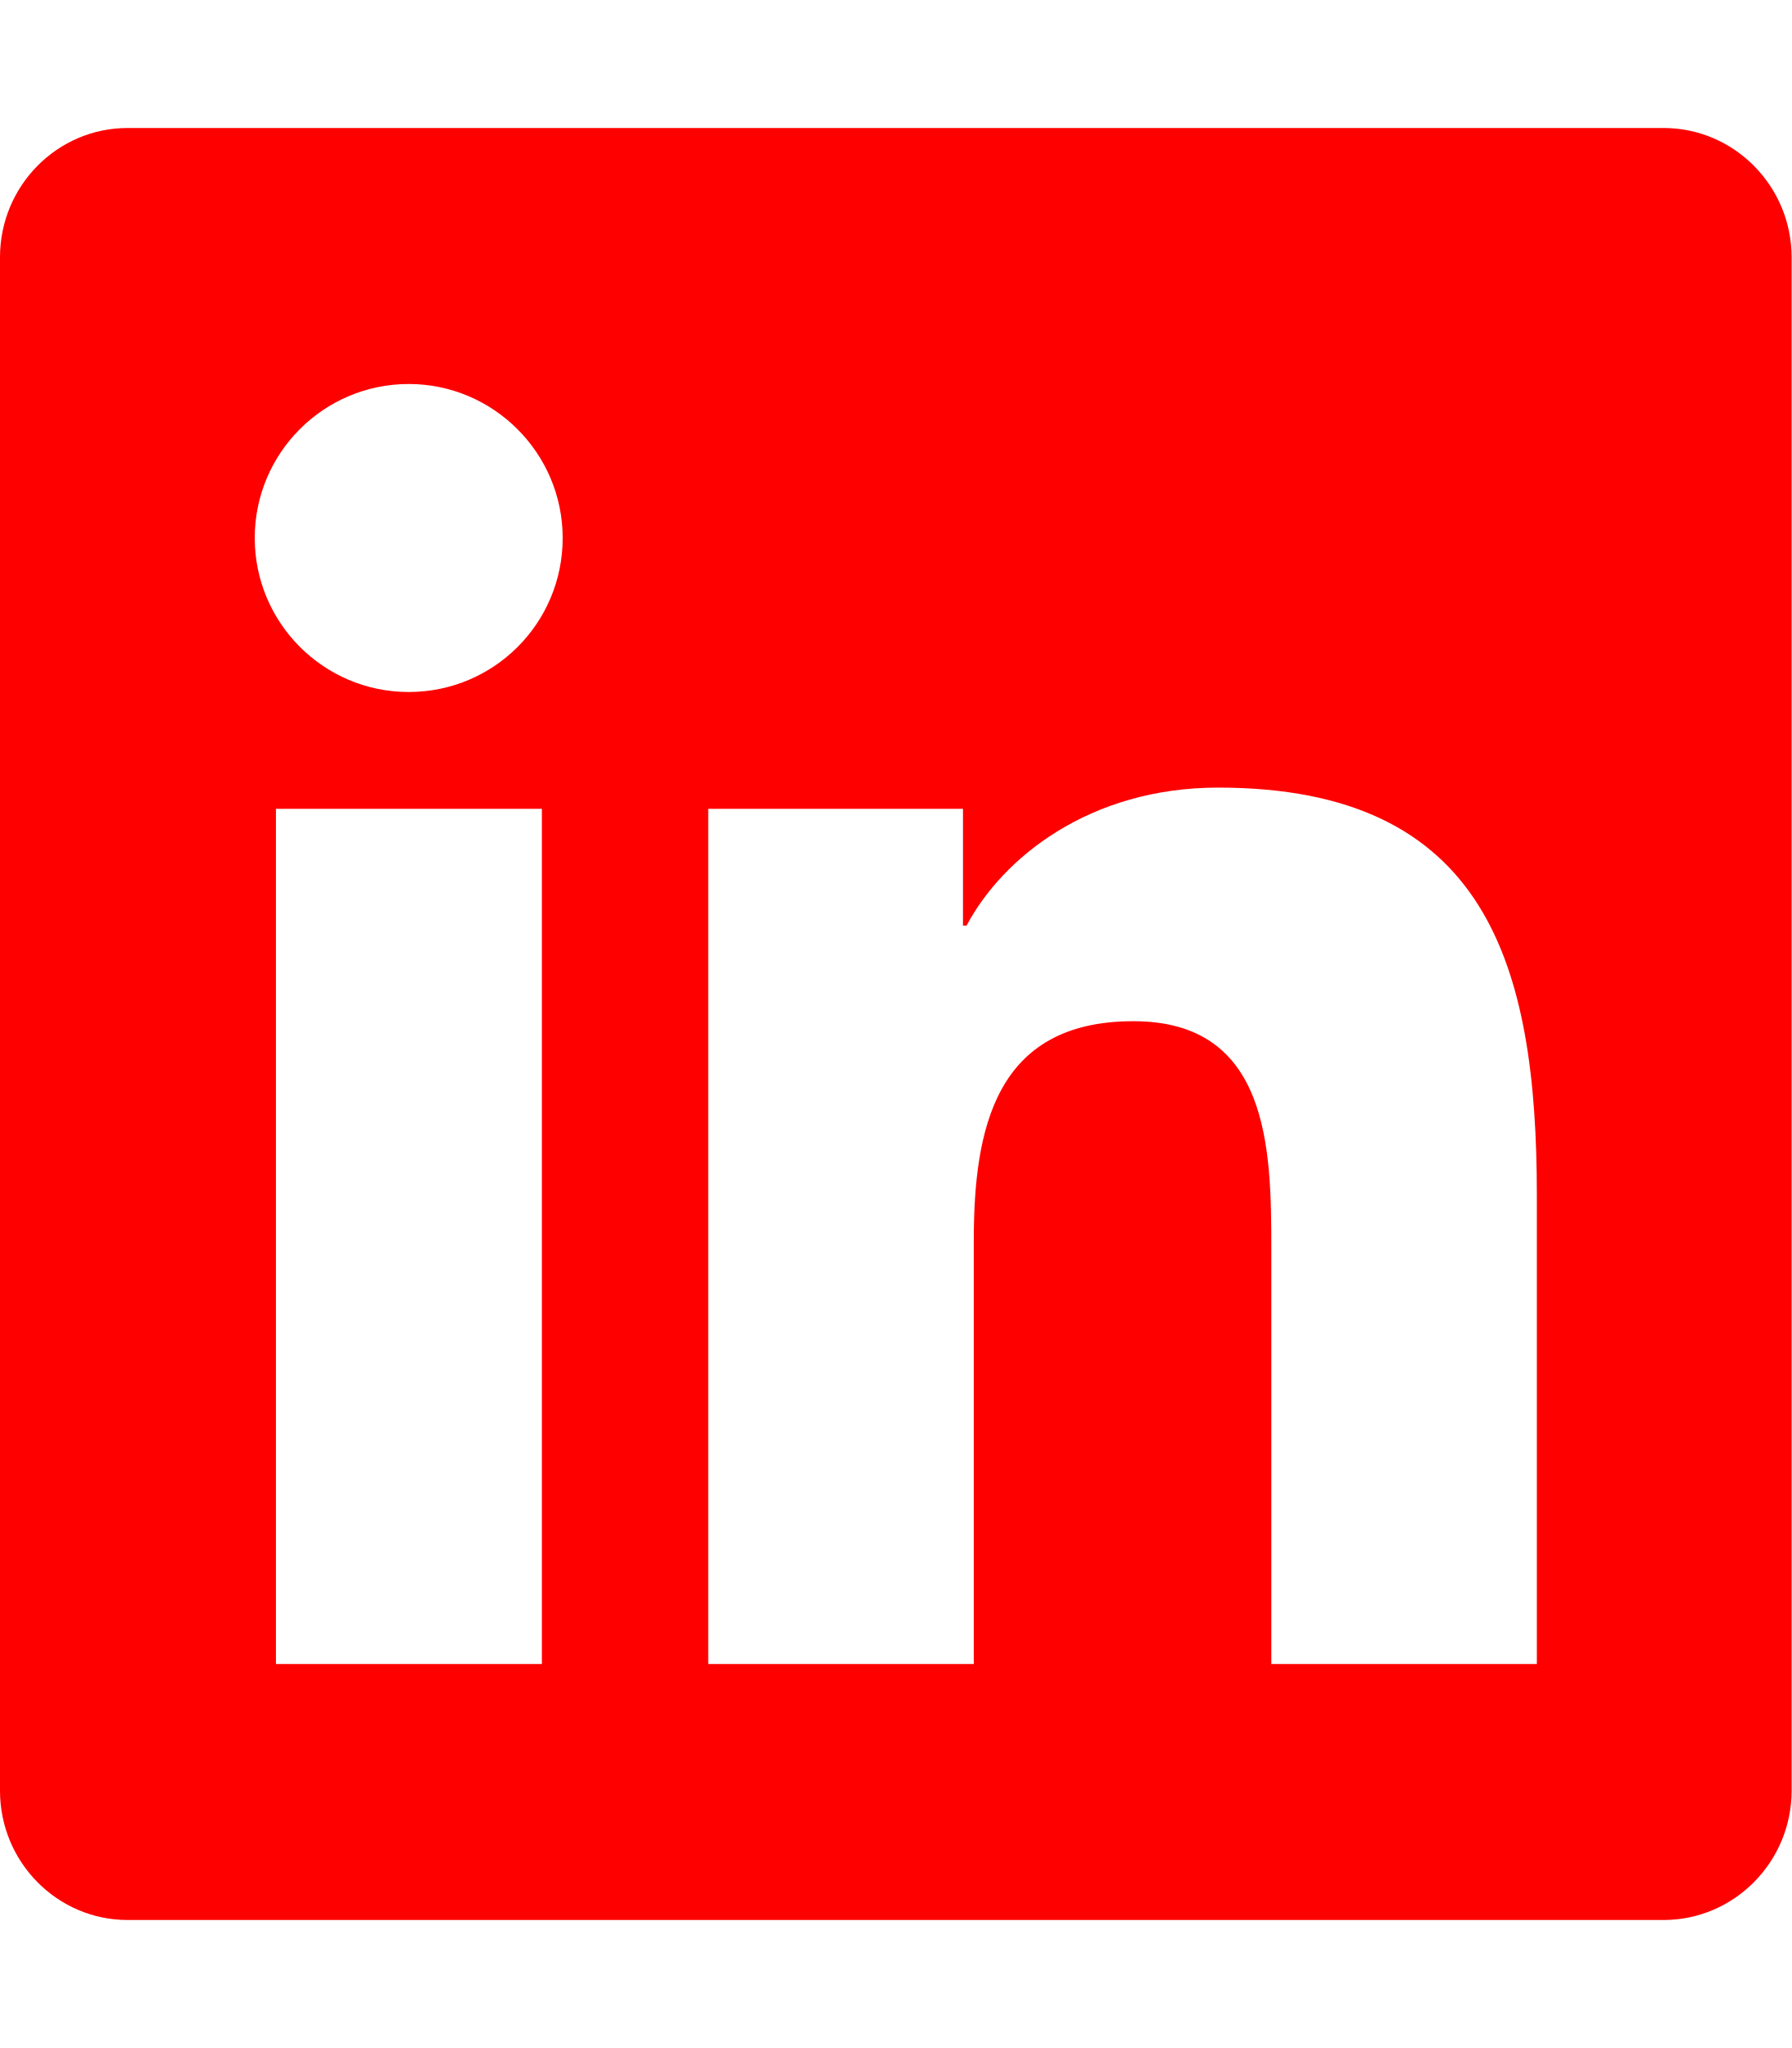
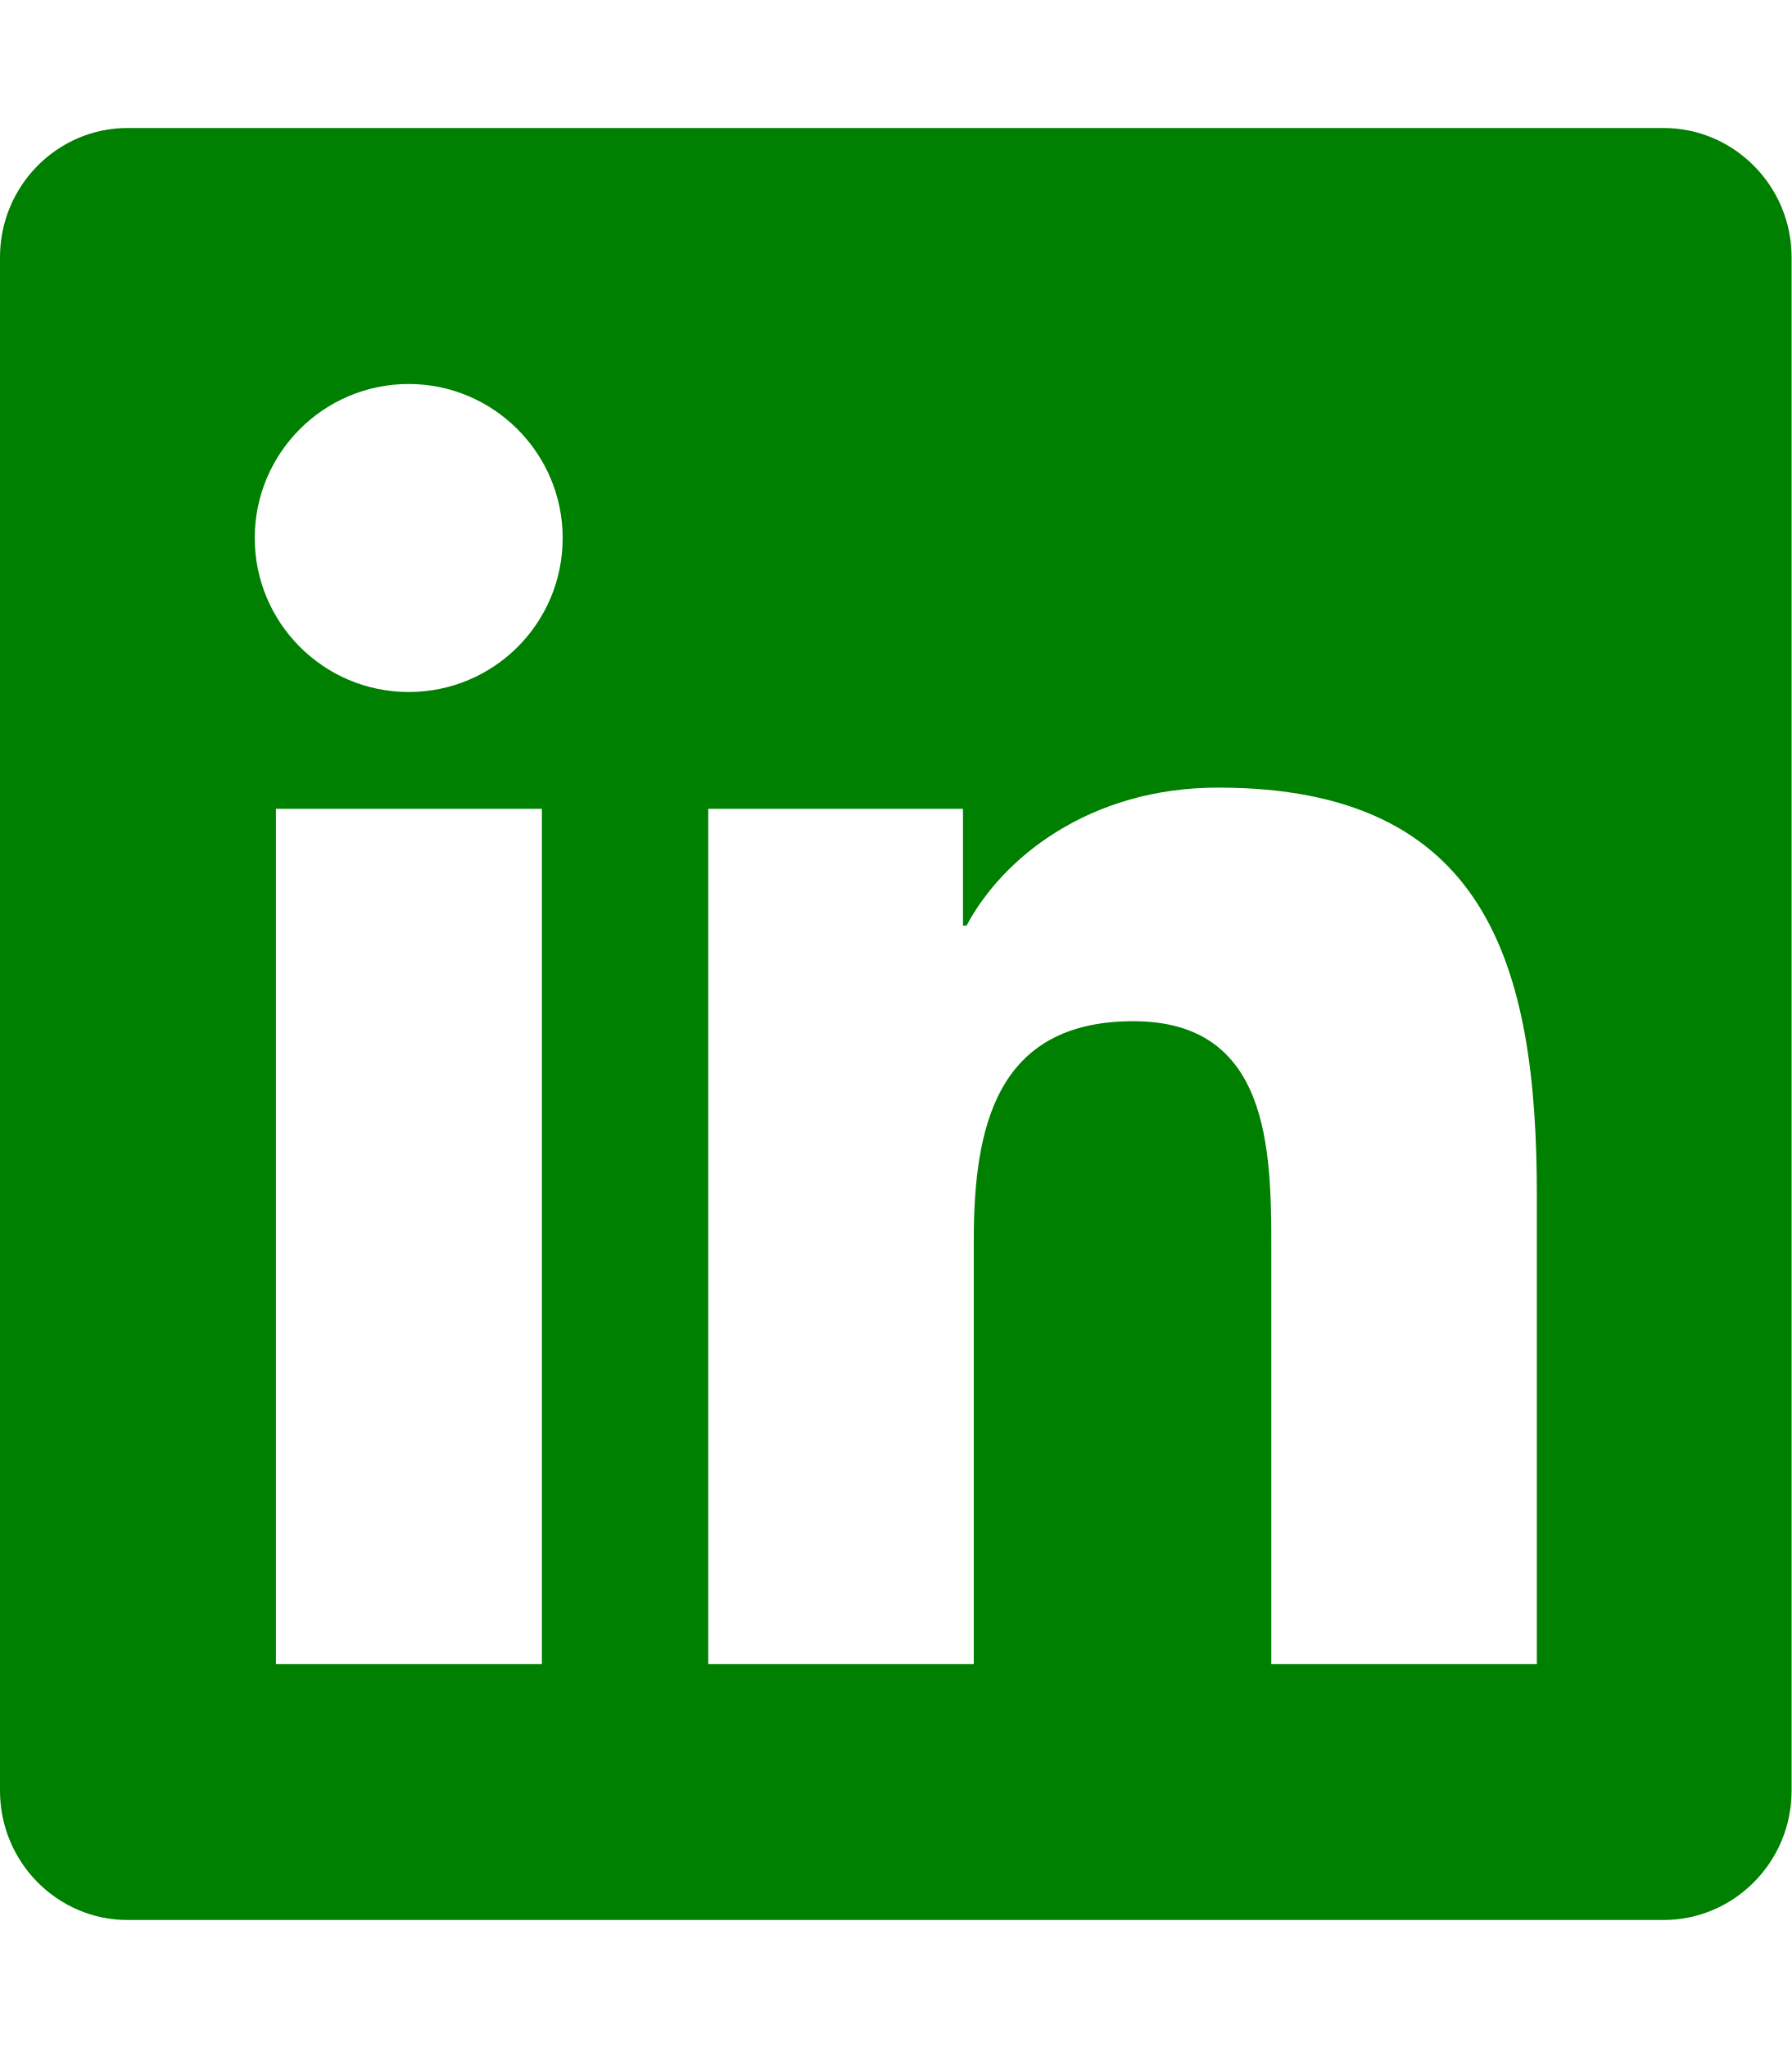
<svg xmlns="http://www.w3.org/2000/svg" height="16" width="14" viewBox="0 0 448 512">
-   <path d="M416 32H31.9C14.3 32 0 46.5 0 64.3v383.4C0 465.5 14.3 480 31.9 480H416c17.6 0 32-14.5 32-32.3V64.3c0-17.8-14.4-32.3-32-32.3zM135.4 416H69V202.2h66.5V416zm-33.2-243c-21.3 0-38.5-17.3-38.5-38.5S80.9 96 102.2 96c21.2 0 38.5 17.3 38.5 38.5 0 21.3-17.2 38.5-38.5 38.5zm282.1 243h-66.4V312c0-24.8-.5-56.7-34.5-56.7-34.6 0-39.9 27-39.9 54.9V416h-66.4V202.2h63.7v29.2h.9c8.9-16.8 30.6-34.5 62.9-34.5 67.2 0 79.7 44.3 79.7 101.9V416z" fill="red" />
+   <path d="M416 32H31.9C14.3 32 0 46.5 0 64.3v383.4C0 465.5 14.3 480 31.9 480H416c17.6 0 32-14.5 32-32.3V64.3c0-17.8-14.4-32.3-32-32.3zM135.4 416H69V202.2h66.5V416zm-33.2-243c-21.3 0-38.5-17.3-38.5-38.5S80.9 96 102.2 96c21.2 0 38.5 17.3 38.5 38.5 0 21.3-17.2 38.5-38.5 38.5zm282.1 243h-66.4V312c0-24.8-.5-56.7-34.5-56.7-34.6 0-39.9 27-39.9 54.9V416h-66.4V202.2h63.7v29.2h.9c8.9-16.8 30.6-34.5 62.9-34.5 67.2 0 79.7 44.3 79.7 101.9V416z" fill="green" />
</svg>
